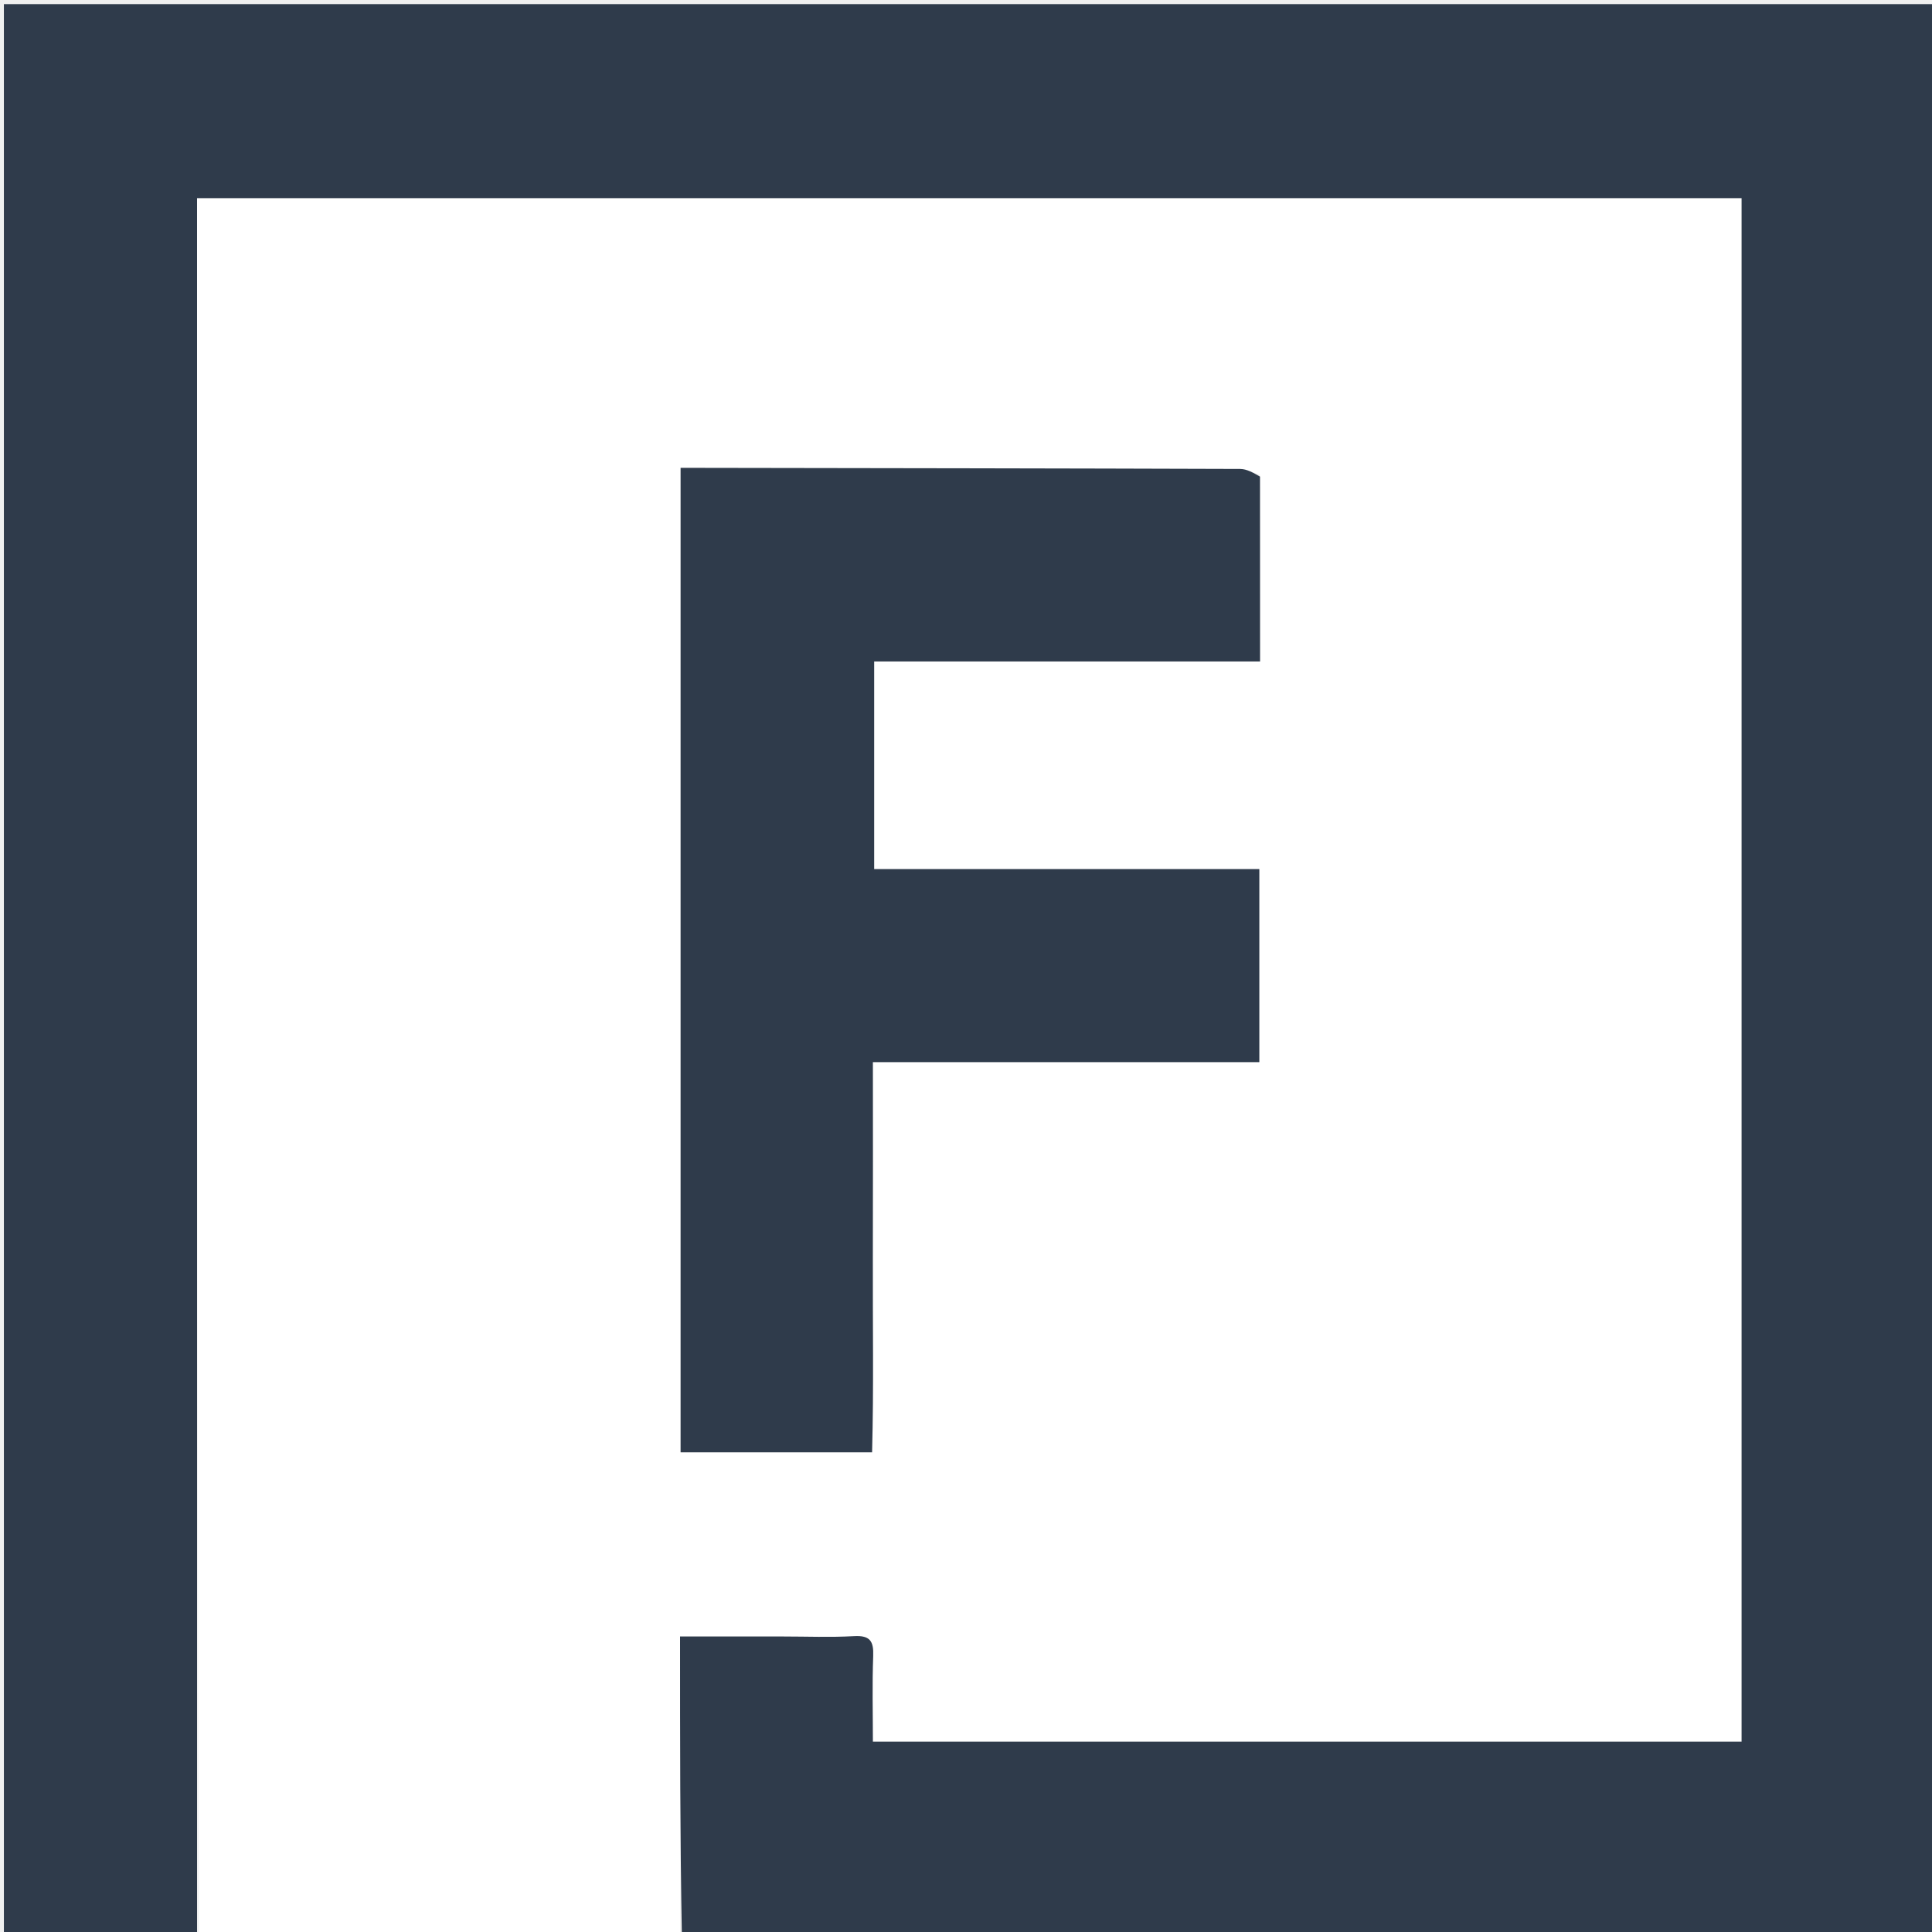
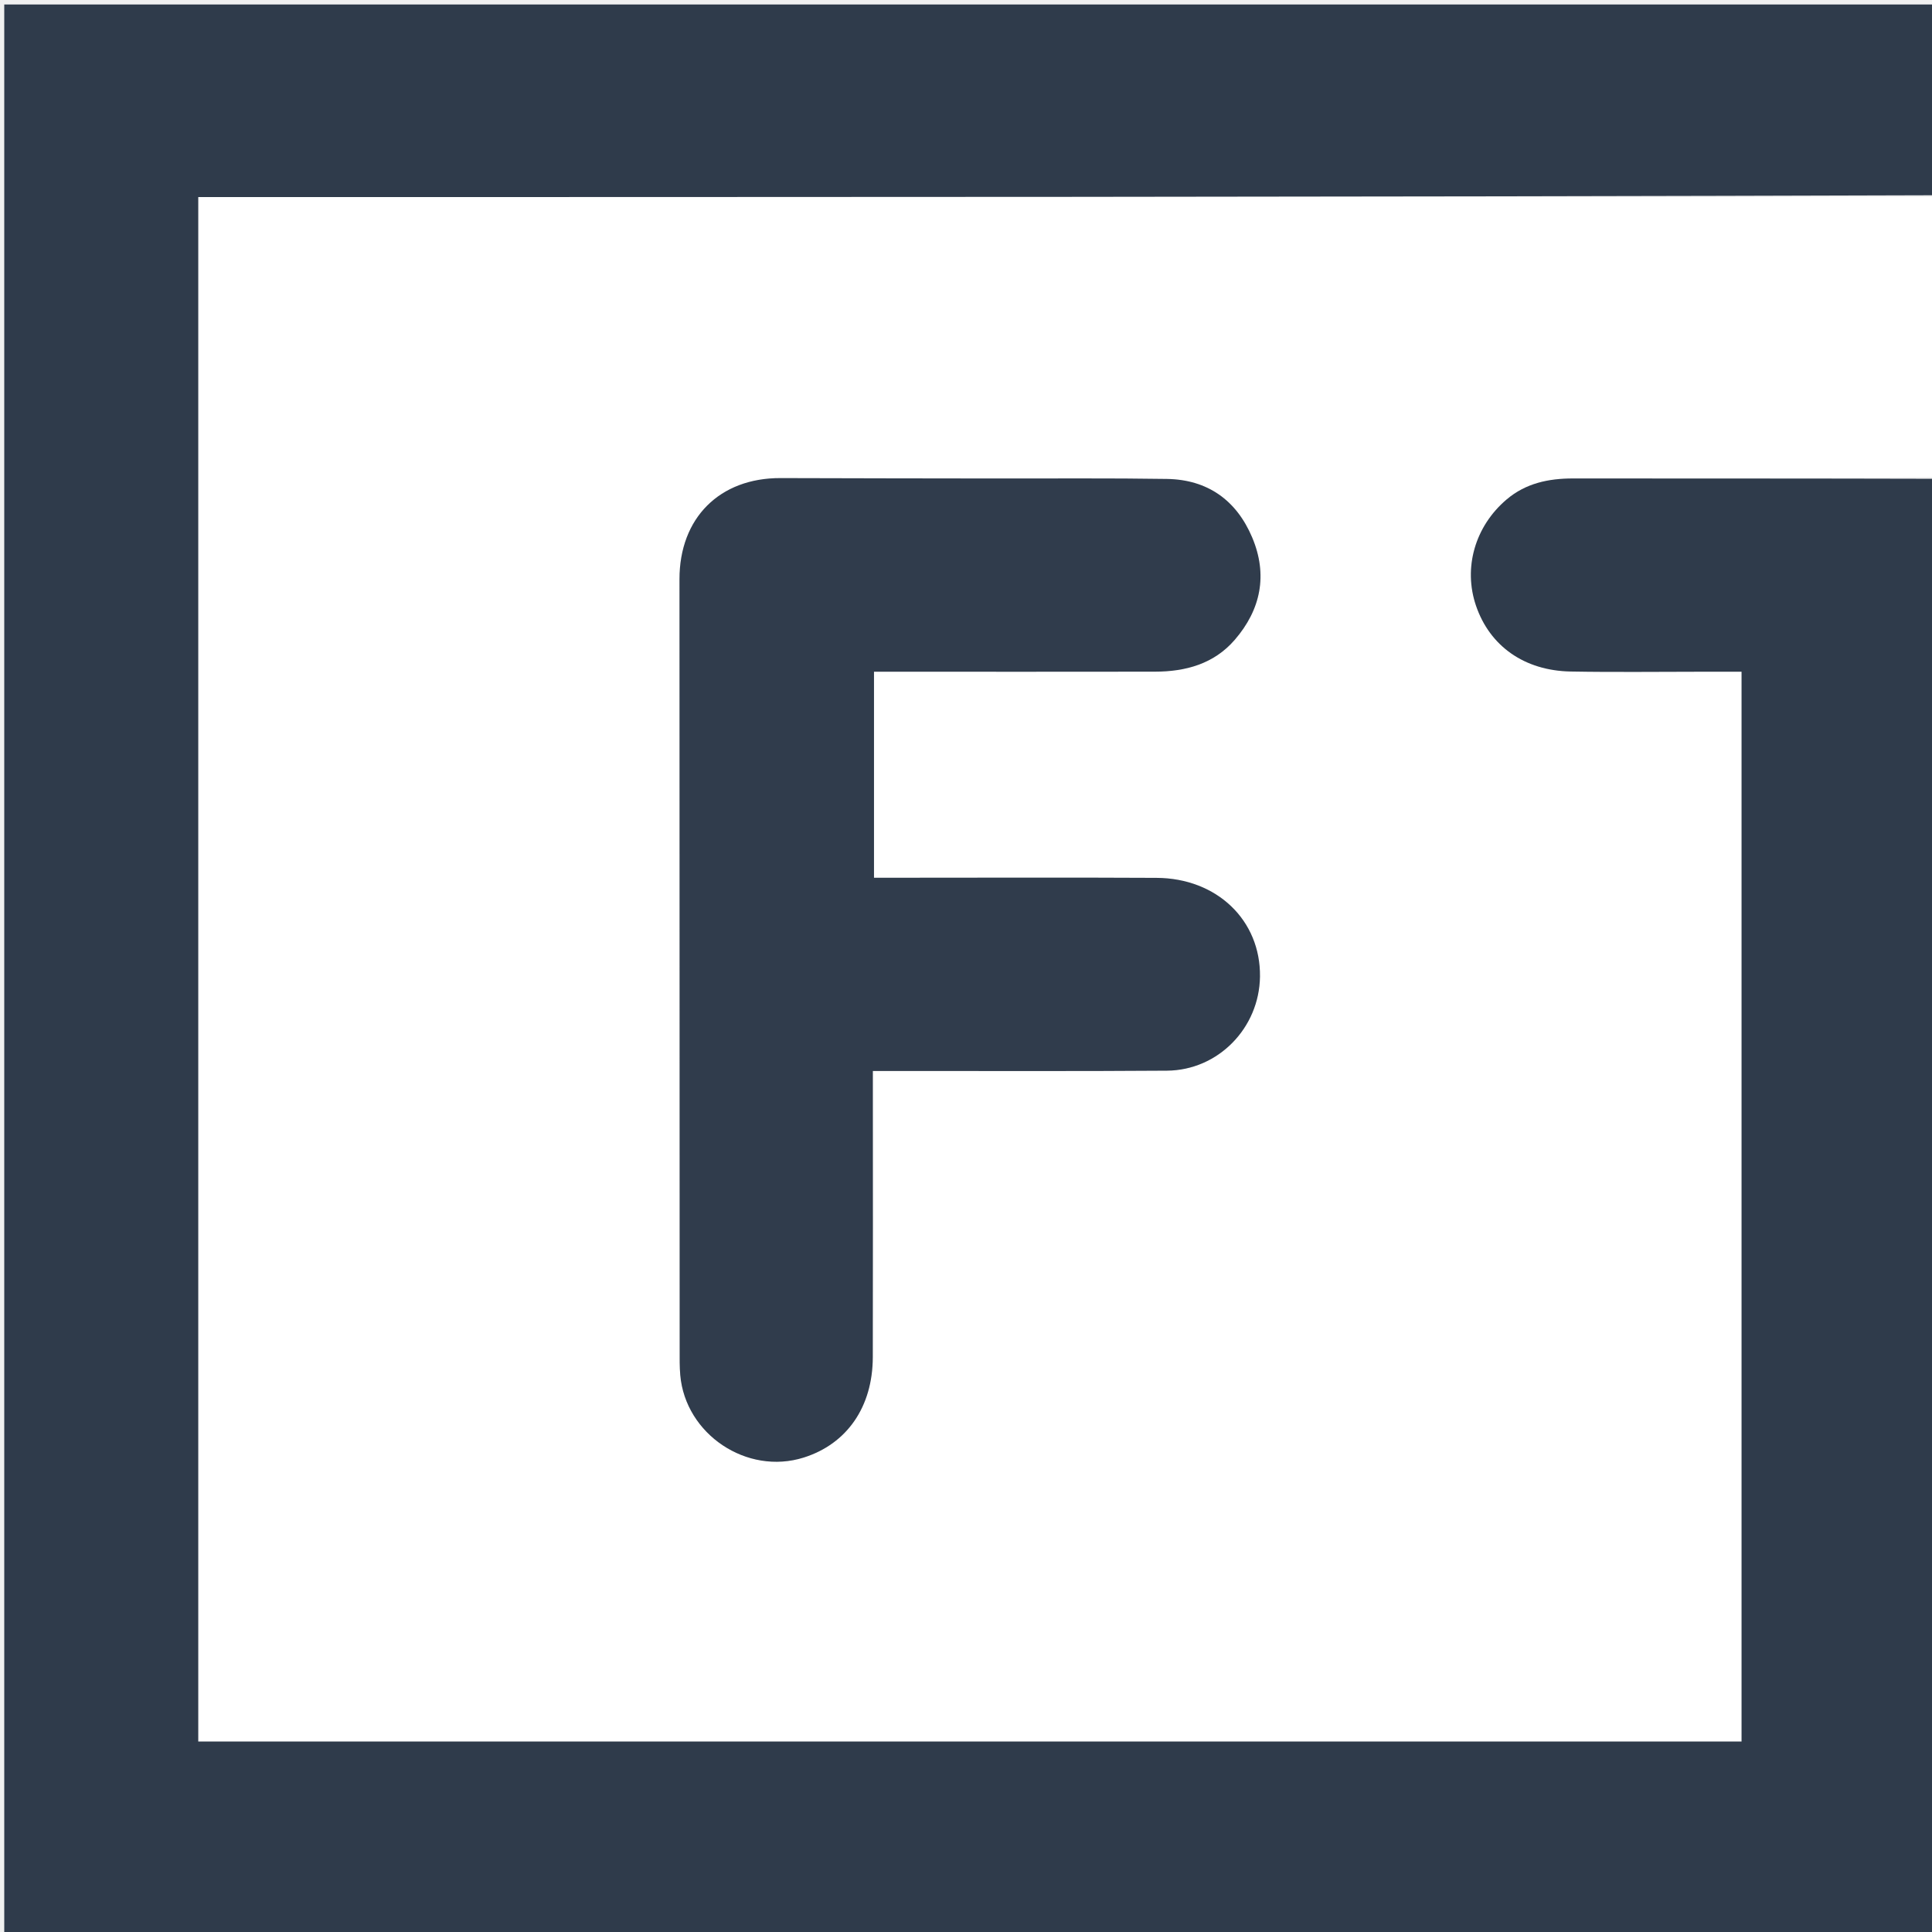
<svg xmlns="http://www.w3.org/2000/svg" version="1.1" id="Layer_1" x="0px" y="0px" width="100%" viewBox="0 0 500 500" enable-background="new 0 0 500 500" xml:space="preserve">
-   <path fill="#FFFFFF" opacity="1" stroke="none" d=" M176,501   C134.646,501 93.292,501 51.469,500.531   C51,350.482 51,200.901 51,51.274   C184.589,51.274 317.639,51.274 450.722,51.274   C450.722,184.597 450.722,317.647 450.722,450.736   C375.709,450.736 300.974,450.736 225.9,450.736   C225.9,443.177 225.7,435.871 225.981,428.582   C226.129,424.745 225.173,423.205 221.046,423.435   C214.9,423.778 208.72,423.524 202.554,423.524   C193.792,423.524 185.03,423.524 176,423.524   C176,449.752 176,475.376 176,501  M326.069,122.875   C324.361,122.35 322.655,121.372 320.945,121.366   C274.464,121.211 227.983,121.156 181.501,121.085   C179.718,121.082 177.934,121.085 176.138,121.085   C176.138,206.318 176.138,291.013 176.138,375.853   C192.46,375.853 208.414,375.853 225.693,375.853   C226.137,359.152 225.832,342.462 225.887,325.786   C225.943,309.005 225.9,292.223 225.9,274.882   C259.531,274.882 292.735,274.882 325.911,274.882   C325.911,258.04 325.911,241.762 325.911,224.922   C292.518,224.922 259.314,224.922 226.236,224.922   C226.236,206.789 226.236,189.222 226.236,171.182   C259.628,171.182 292.687,171.182 326.1,171.182   C326.1,155.075 326.1,139.444 326.069,122.875  z" />
-   <path fill="#2F3B4B" opacity="1" stroke="none" d=" M176.469,501   C176,475.376 176,449.752 176,423.524   C185.03,423.524 193.792,423.524 202.554,423.524   C208.72,423.524 214.9,423.778 221.046,423.435   C225.173,423.205 226.129,424.745 225.981,428.582   C225.7,435.871 225.9,443.177 225.9,450.736   C300.974,450.736 375.709,450.736 450.722,450.736   C450.722,317.647 450.722,184.597 450.722,51.274   C317.639,51.274 184.589,51.274 51,51.274   C51,200.901 51,350.482 51,500.531   C34.337,501 17.674,501 1.009,501   C1.006,334.376 1.006,167.752 1.006,1.064   C167.585,1.064 334.17,1.064 500.878,1.064   C500.878,167.546 500.878,334.092 500.878,501   C392.979,501 284.958,501 176.469,501  z" />
-   <path fill="#2F3B4B" opacity="1" stroke="none" d=" M326.085,123.345   C326.1,139.444 326.1,155.075 326.1,171.182   C292.687,171.182 259.628,171.182 226.236,171.182   C226.236,189.222 226.236,206.789 226.236,224.922   C259.314,224.922 292.518,224.922 325.911,224.922   C325.911,241.762 325.911,258.04 325.911,274.882   C292.735,274.882 259.531,274.882 225.9,274.882   C225.9,292.223 225.943,309.005 225.887,325.786   C225.832,342.462 226.137,359.152 225.693,375.853   C208.414,375.853 192.46,375.853 176.138,375.853   C176.138,291.013 176.138,206.318 176.138,121.085   C177.934,121.085 179.718,121.082 181.501,121.085   C227.983,121.156 274.464,121.211 320.945,121.366   C322.655,121.372 324.361,122.35 326.085,123.345  z" />
+   <path fill="#FFFFFF" opacity="1" stroke="none" d=" M501,51   C501,75.021 501,99.042 500.539,123.44   C469.091,123.824 438.104,123.846 407.117,123.826   C400.784,123.822 394.887,125.042 389.911,129.261   C381.74,136.191 378.641,146.94 381.989,156.755   C385.549,167.192 394.487,173.572 406.51,173.788   C418.005,173.995 429.506,173.837 441.005,173.839   C444.264,173.839 447.524,173.839 450.714,173.839   C450.714,266.577 450.714,358.646 450.714,450.703   C317.373,450.703 184.319,450.703 51.307,450.703   C51.307,317.352 51.307,184.297 51.307,51   C201.41,51 351.205,51 501,51  M257.5,123.833   C239.004,123.801 220.507,123.798 202.011,123.73   C186.248,123.671 175.847,134.039 175.85,149.897   C175.864,216.384 175.876,282.872 175.896,349.36   C175.897,351.525 175.86,353.701 176.047,355.854   C177.382,371.218 193.325,381.851 208.009,377.211   C219.194,373.677 225.847,364.116 225.878,351.226   C225.934,328.396 225.894,305.566 225.894,282.736   C225.894,280.98 225.894,279.224 225.894,277.167   C228.402,277.167 230.21,277.168 232.017,277.167   C255.347,277.156 278.678,277.263 302.007,277.088   C315.289,276.988 325.914,266.013 326.081,252.742   C326.265,238.195 314.97,227.273 299.309,227.19   C276.646,227.07 253.982,227.159 231.319,227.159   C229.572,227.159 227.825,227.159 226.191,227.159   C226.191,208.997 226.191,191.576 226.191,173.841   C228.29,173.841 230.094,173.841 231.899,173.841   C254.229,173.841 276.56,173.868 298.89,173.827   C306.831,173.812 314.151,171.83 319.542,165.598   C326.332,157.749 328.136,148.737 324.062,139.09   C320.003,129.48 312.544,124.116 301.992,123.951   C287.497,123.724 272.998,123.855 257.5,123.833  z" />
+   <path fill="#2F3B4B" opacity="1" stroke="none" d=" M501,50.531   C351.205,51 201.41,51 51.307,51   C51.307,184.297 51.307,317.352 51.307,450.703   C184.319,450.703 317.373,450.703 450.714,450.703   C450.714,358.646 450.714,266.577 450.714,173.839   C447.524,173.839 444.264,173.839 441.005,173.839   C429.506,173.837 418.005,173.995 406.51,173.788   C394.487,173.572 385.549,167.192 381.989,156.755   C378.641,146.94 381.74,136.191 389.911,129.261   C394.887,125.042 400.784,123.822 407.117,123.826   C438.104,123.846 469.091,123.824 500.539,123.909   C501,249.638 501,375.276 501,500.957   C334.4,500.957 167.799,500.957 1.1,500.957   C1.1,334.438 1.1,167.875 1.1,1.156   C167.667,1.156 334.333,1.156 501,1.156   C501,17.403 501,33.733 501,50.531  z" />
+   <path fill="#303C4C" opacity="1" stroke="none" d=" M258,123.833   C272.998,123.855 287.497,123.724 301.992,123.951   C312.544,124.116 320.003,129.48 324.062,139.09   C328.136,148.737 326.332,157.749 319.542,165.598   C314.151,171.83 306.831,173.812 298.89,173.827   C276.56,173.868 254.229,173.841 231.899,173.841   C230.094,173.841 228.29,173.841 226.191,173.841   C226.191,191.576 226.191,208.997 226.191,227.159   C227.825,227.159 229.572,227.159 231.319,227.159   C253.982,227.159 276.646,227.07 299.309,227.19   C314.97,227.273 326.265,238.195 326.081,252.742   C325.914,266.013 315.289,276.988 302.007,277.088   C278.678,277.263 255.347,277.156 232.017,277.167   C230.21,277.168 228.402,277.167 225.894,277.167   C225.894,279.224 225.894,280.98 225.894,282.736   C225.894,305.566 225.934,328.396 225.878,351.226   C225.847,364.116 219.194,373.677 208.009,377.211   C193.325,381.851 177.382,371.218 176.047,355.854   C175.86,353.701 175.897,351.525 175.896,349.36   C175.876,282.872 175.864,216.384 175.85,149.897   C175.847,134.039 186.248,123.671 202.011,123.73   C220.507,123.798 239.004,123.801 258,123.833  z" />
</svg>
